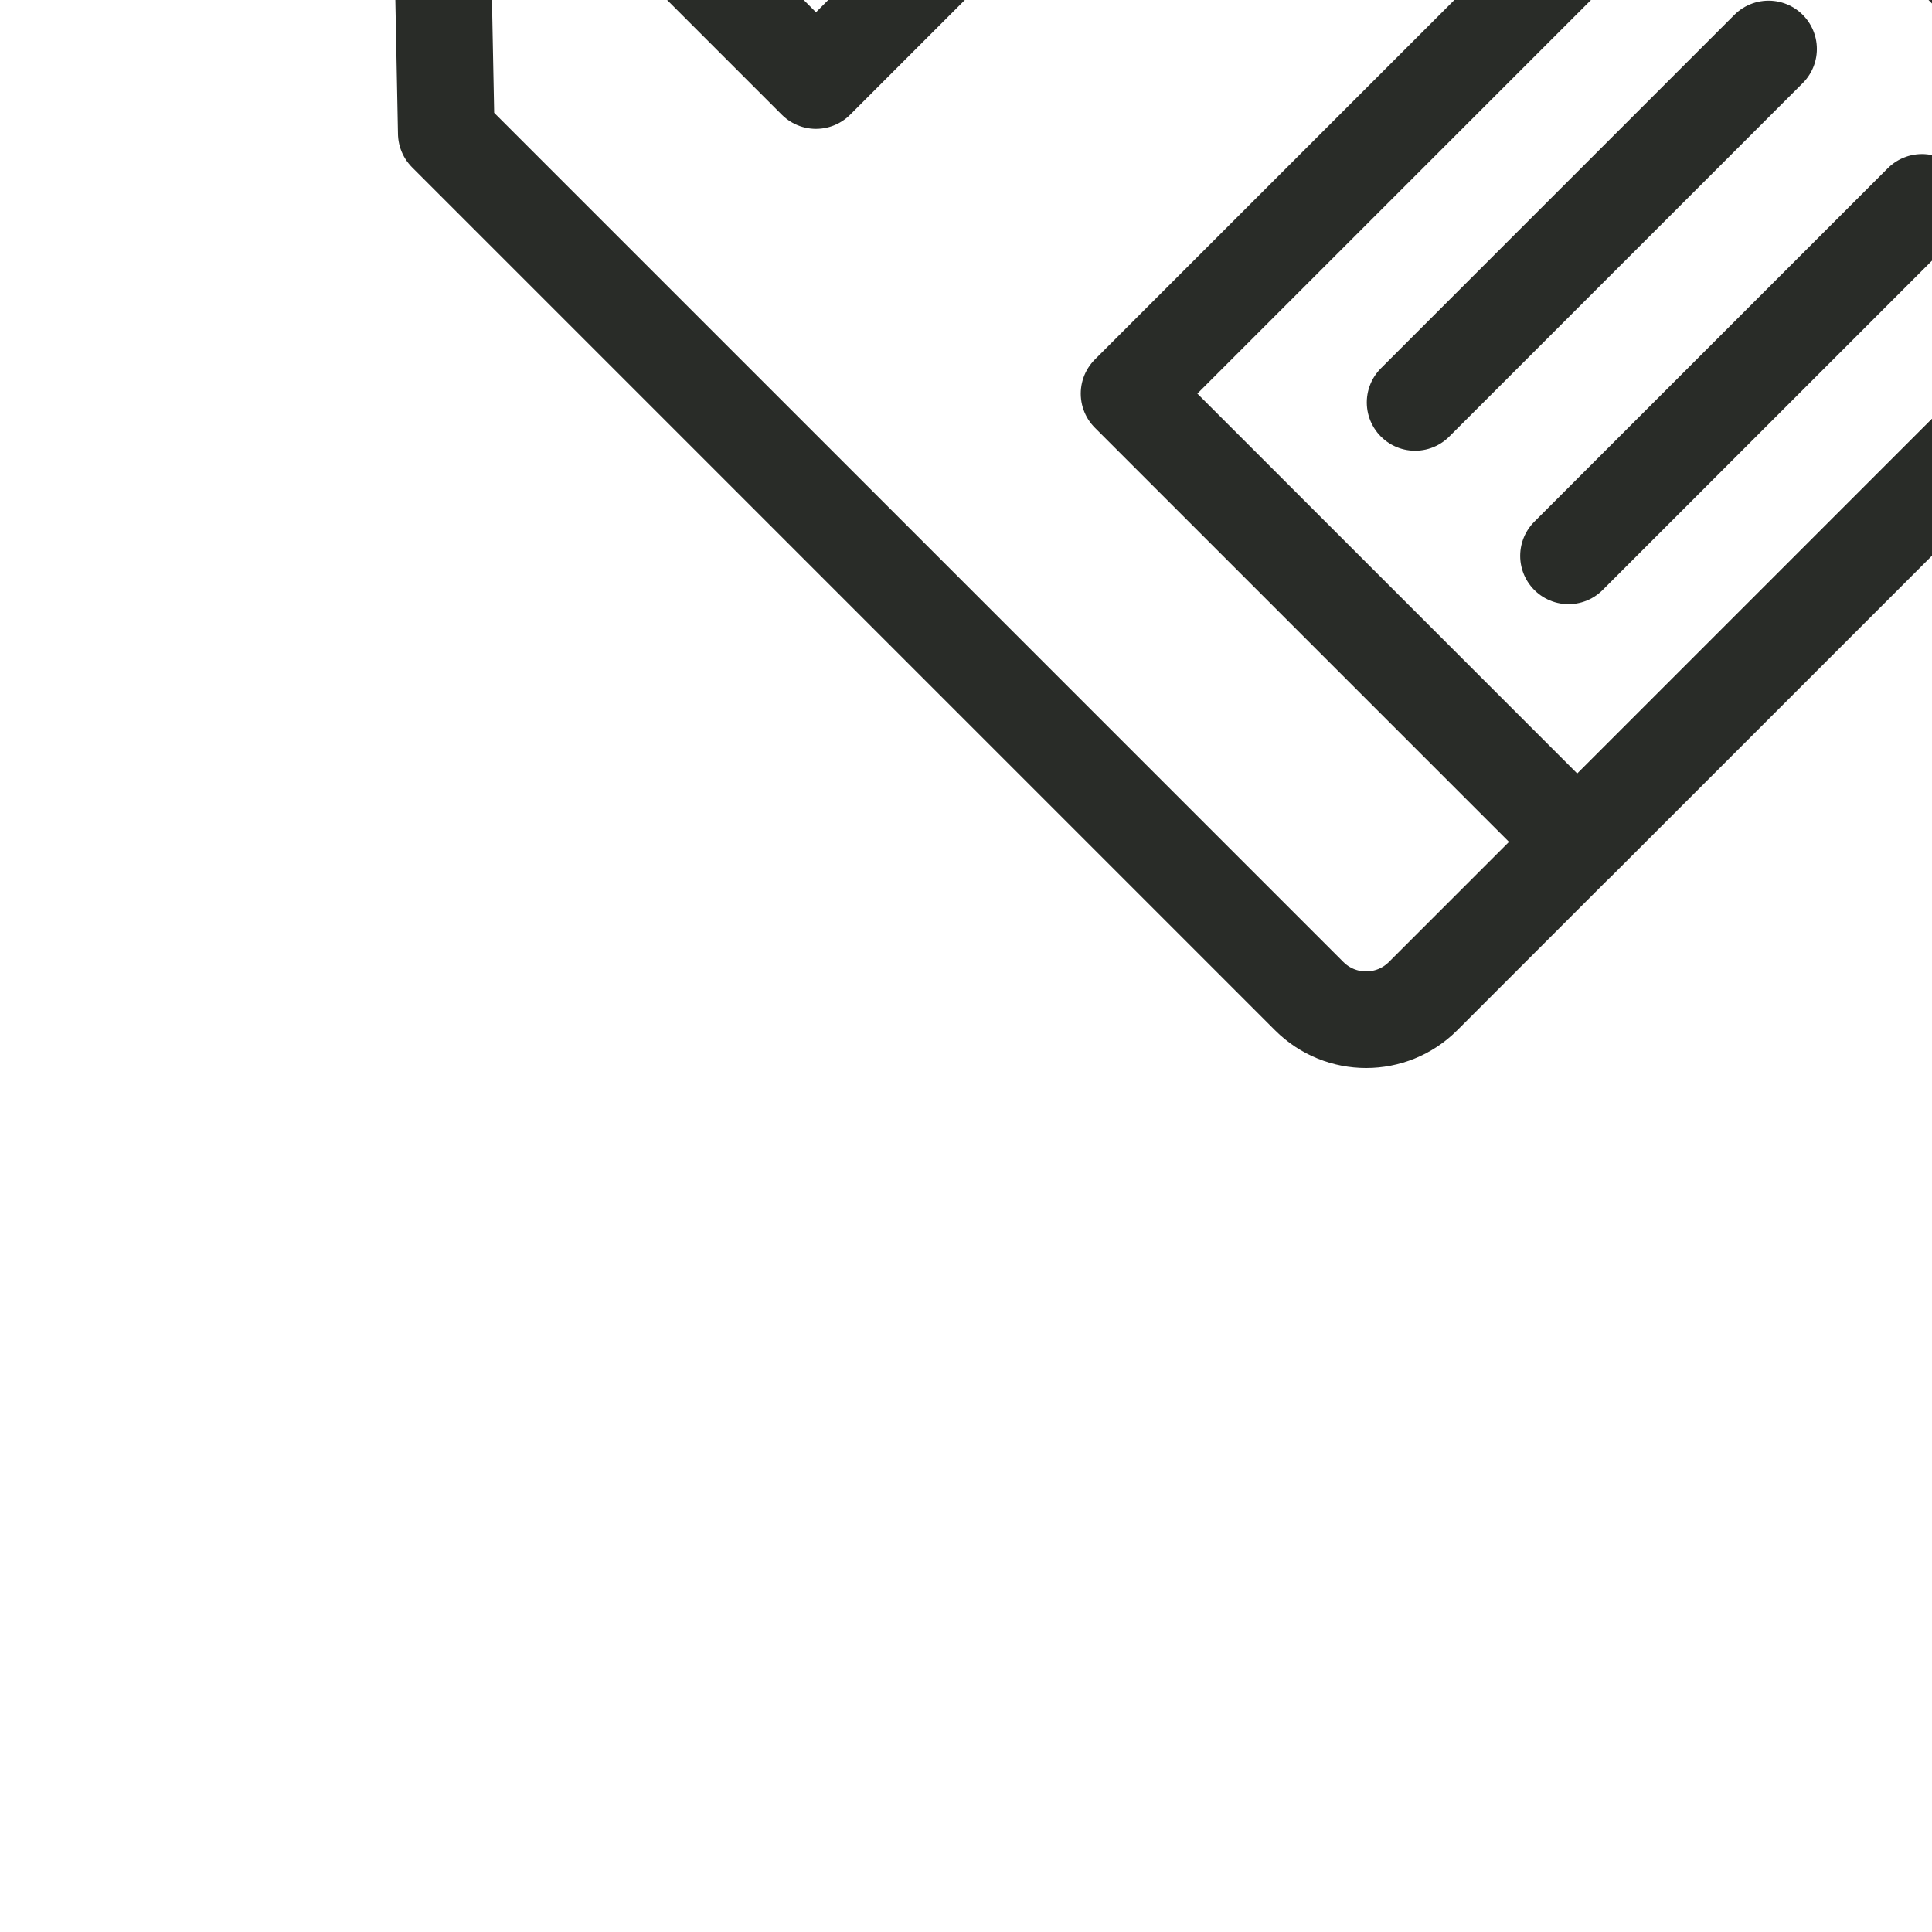
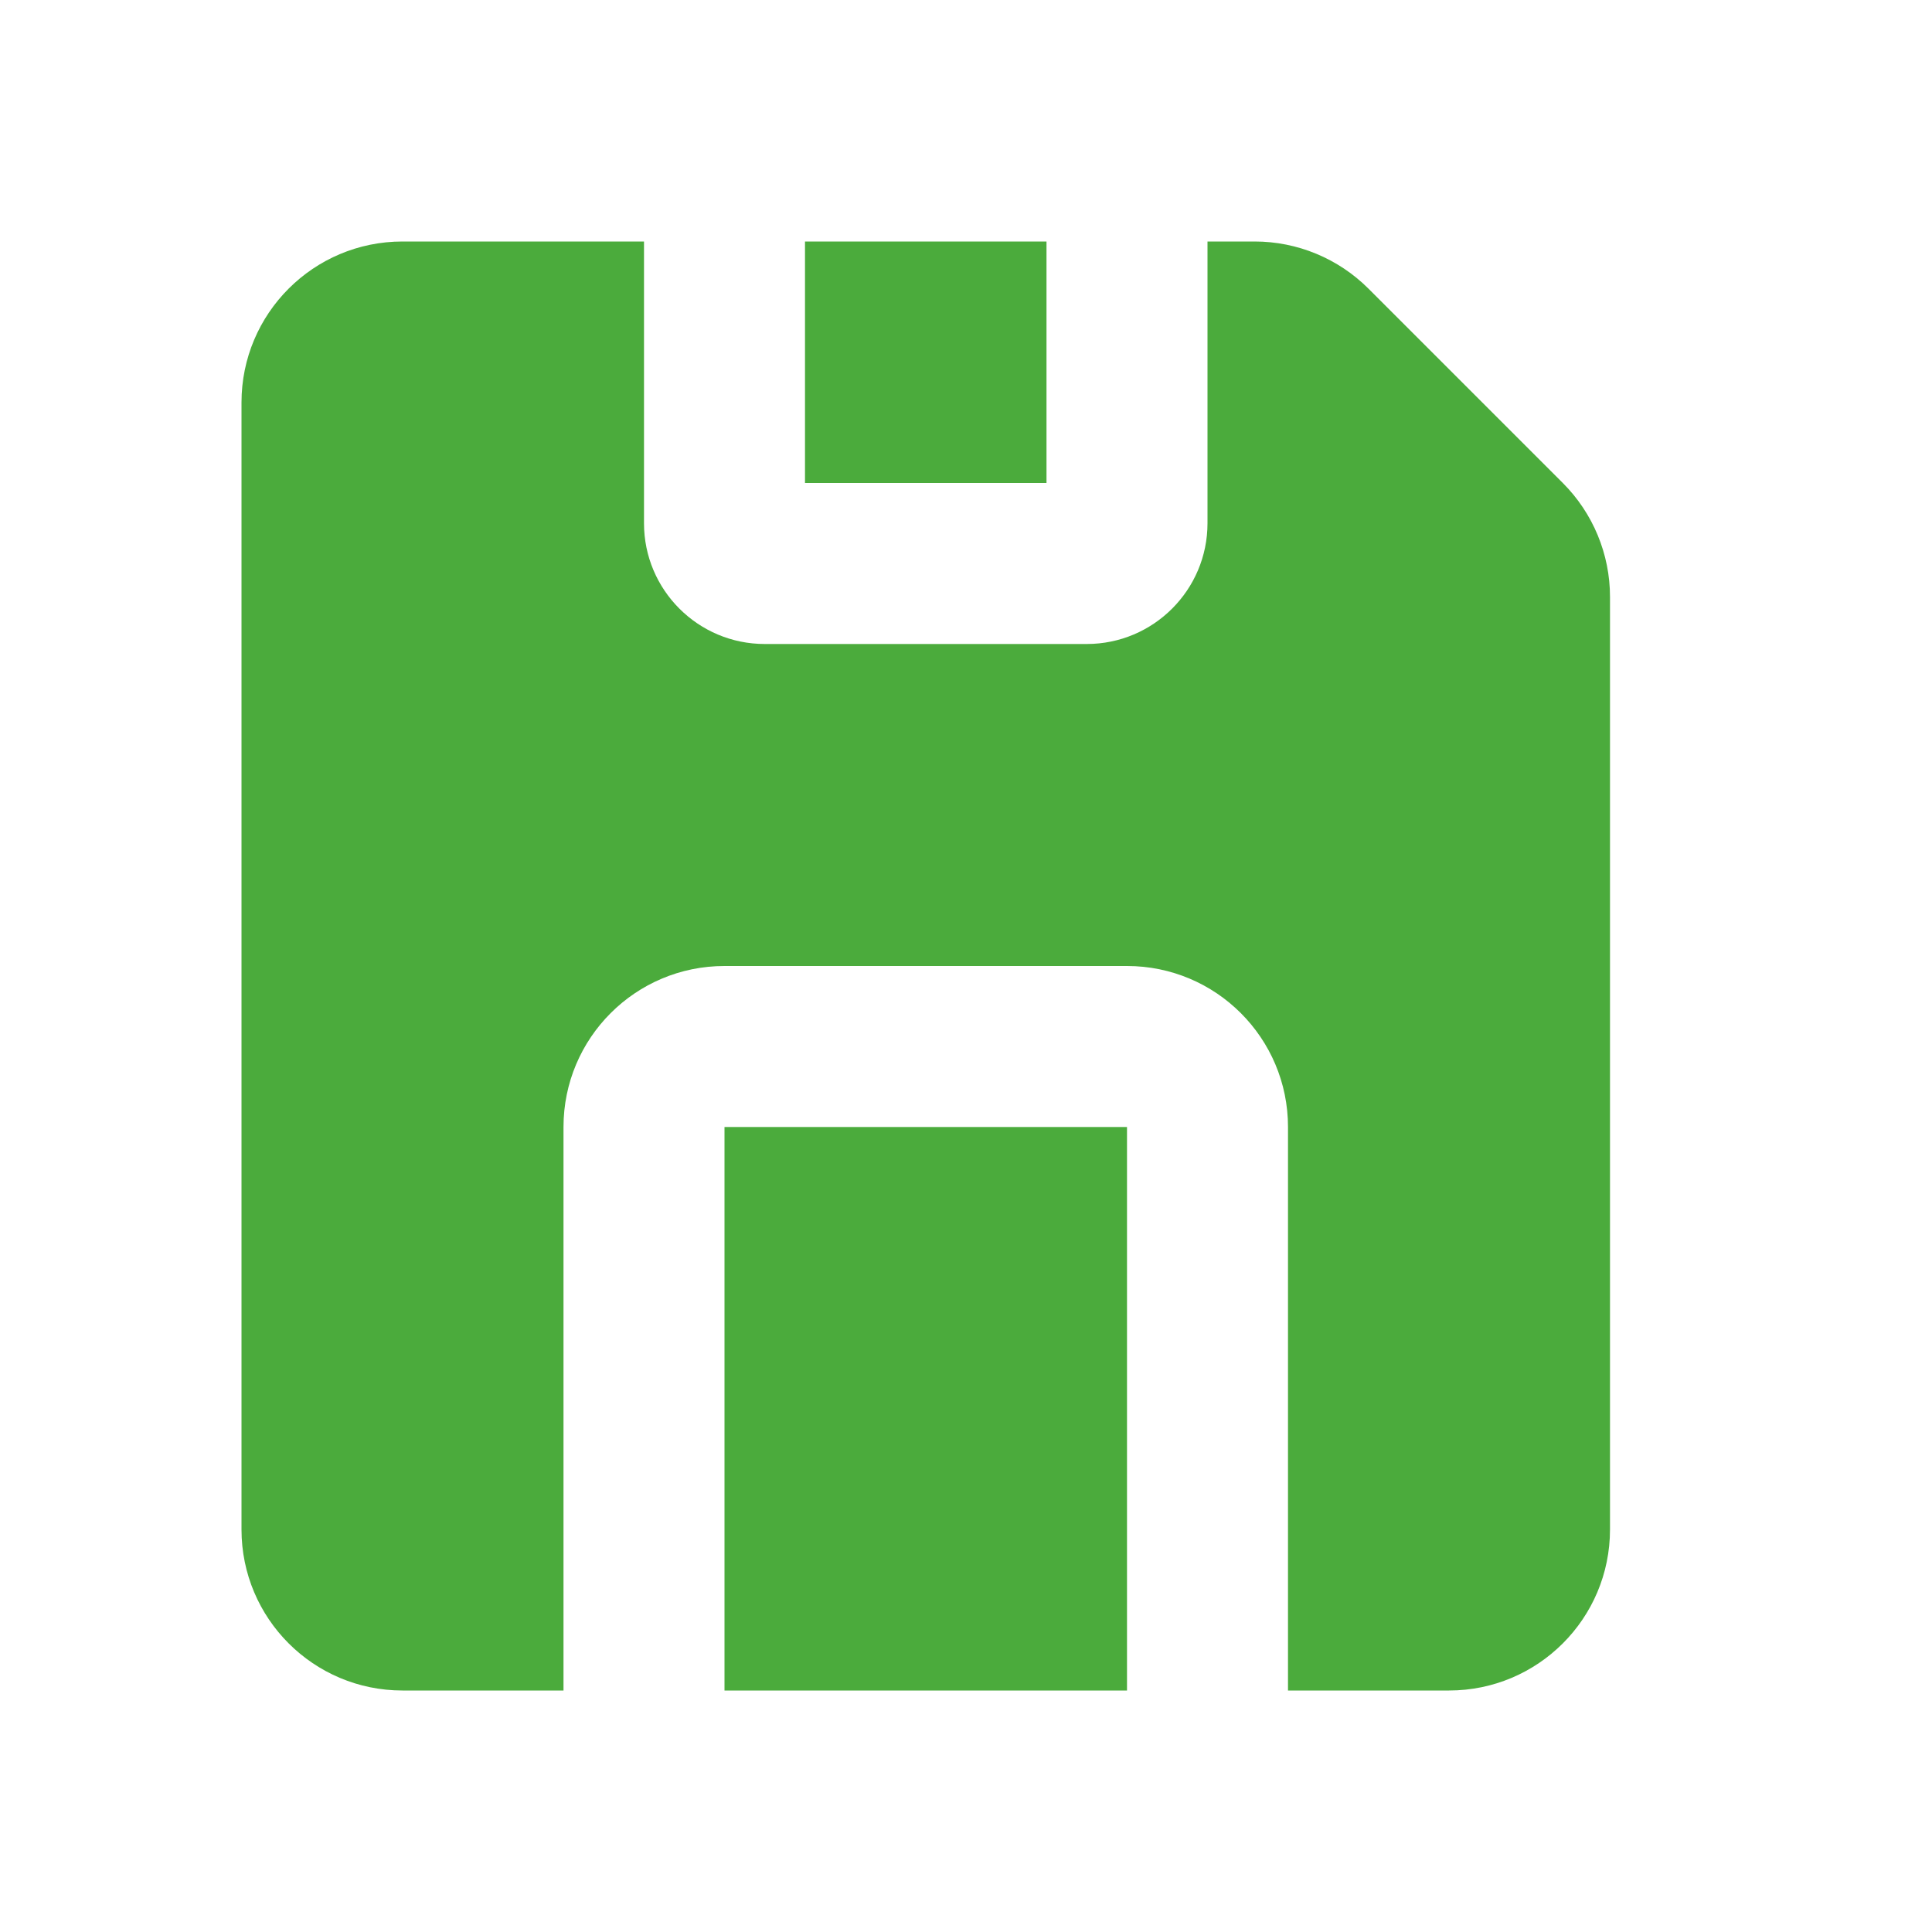
- <svg xmlns="http://www.w3.org/2000/svg" width="256px" height="256px" viewBox="0 0 48 48" fill="#000000" stroke="#000000" stroke-width="2.4" transform="rotate(-45)">
+ <svg xmlns="http://www.w3.org/2000/svg" width="256px" height="256px" viewBox="0 0 24.00 24.00" version="1.1" fill="#4bab3c" stroke="#4bab3c" transform="rotate(0)">
  <g id="SVGRepo_bgCarrier" stroke-width="0" />
  <g id="SVGRepo_tracerCarrier" stroke-linecap="round" stroke-linejoin="round" />
  <g id="SVGRepo_iconCarrier">
-     <defs>
-       <style>.a{fill:none;stroke:#292c28;stroke-linecap:round;stroke-linejoin:round;}</style>
-     </defs>
-     <path class="a" d="M5.5,10.18,10,5.5H40.5a2,2,0,0,1,2,2v33a2,2,0,0,1-2,2H7.5a2,2,0,0,1-2-2Z" />
-     <rect class="a" x="12.92" y="5.5" width="22.16" height="10.25" />
-     <rect class="a" x="12.92" y="26.75" width="22.16" height="15.75" />
-     <line class="a" x1="31.64" y1="12.24" x2="31.64" y2="9.01" />
-     <line class="a" x1="17.79" y1="31.93" x2="30.21" y2="31.93" />
-     <line class="a" x1="17.79" y1="37.32" x2="30.21" y2="37.32" />
+     <g id="页面-1" stroke="none" stroke-width="1" fill="none" fill-rule="evenodd">
+       <g id="File" transform="translate(-48, -336)" fill-rule="nonzero">
+         <g id="save_2_fill" transform="translate(48, 336)">
+           <path d="M24,0 L24,24 L0,24 L0,0 L24,0 Z M12.593,23.258 L12.582,23.26 L12.511,23.295 L12.492,23.299 L12.492,23.299 L12.477,23.295 L12.406,23.26 C12.396,23.256 12.387,23.259 12.382,23.265 L12.378,23.276 L12.361,23.703 L12.366,23.723 L12.377,23.736 L12.48,23.81 L12.495,23.814 L12.495,23.814 L12.507,23.81 L12.611,23.736 L12.623,23.72 L12.623,23.72 L12.627,23.703 L12.61,23.276 C12.608,23.266 12.601,23.259 12.593,23.258 L12.593,23.258 Z M12.858,23.145 L12.845,23.147 L12.66,23.24 L12.65,23.25 L12.65,23.25 L12.647,23.261 L12.665,23.691 L12.67,23.703 L12.67,23.703 L12.678,23.71 L12.879,23.803 C12.891,23.807 12.902,23.803 12.908,23.795 L12.912,23.781 L12.878,23.167 C12.875,23.155 12.867,23.147 12.858,23.145 L12.858,23.145 Z M12.143,23.147 C12.133,23.142 12.122,23.145 12.116,23.153 L12.11,23.167 L12.076,23.781 C12.075,23.793 12.083,23.802 12.093,23.805 L12.108,23.803 L12.309,23.71 L12.319,23.702 L12.319,23.702 L12.323,23.691 L12.34,23.261 L12.337,23.249 L12.337,23.249 L12.328,23.24 L12.143,23.147 Z" id="MingCute" fill-rule="nonzero"> </path>
+           <path d="M8,3 L8,6.5 C8,7.328 8.672,8 9.5,8 L13.5,8 C14.328,8 15,7.328 15,6.5 L15,3 L15.586,3 C16.116,3 16.625,3.211 17,3.586 L19.414,6 C19.789,6.375 20,6.884 20,7.414 L20,19 C20,20.105 19.105,21 18,21 L16,21 L16,14 C16,12.895 15.105,12 14,12 L9,12 C7.895,12 7,12.895 7,14 L7,21 L5,21 C3.895,21 3,20.105 3,19 L3,5 C3,3.895 3.895,3 5,3 L8,3 Z M14,14 L14,21 L9,21 L9,14 L14,14 Z M13,3 L13,6 L10,6 L10,3 L13,3 Z" id="形状" fill="#4bab3c"> </path>
+         </g>
+       </g>
+     </g>
  </g>
</svg>
